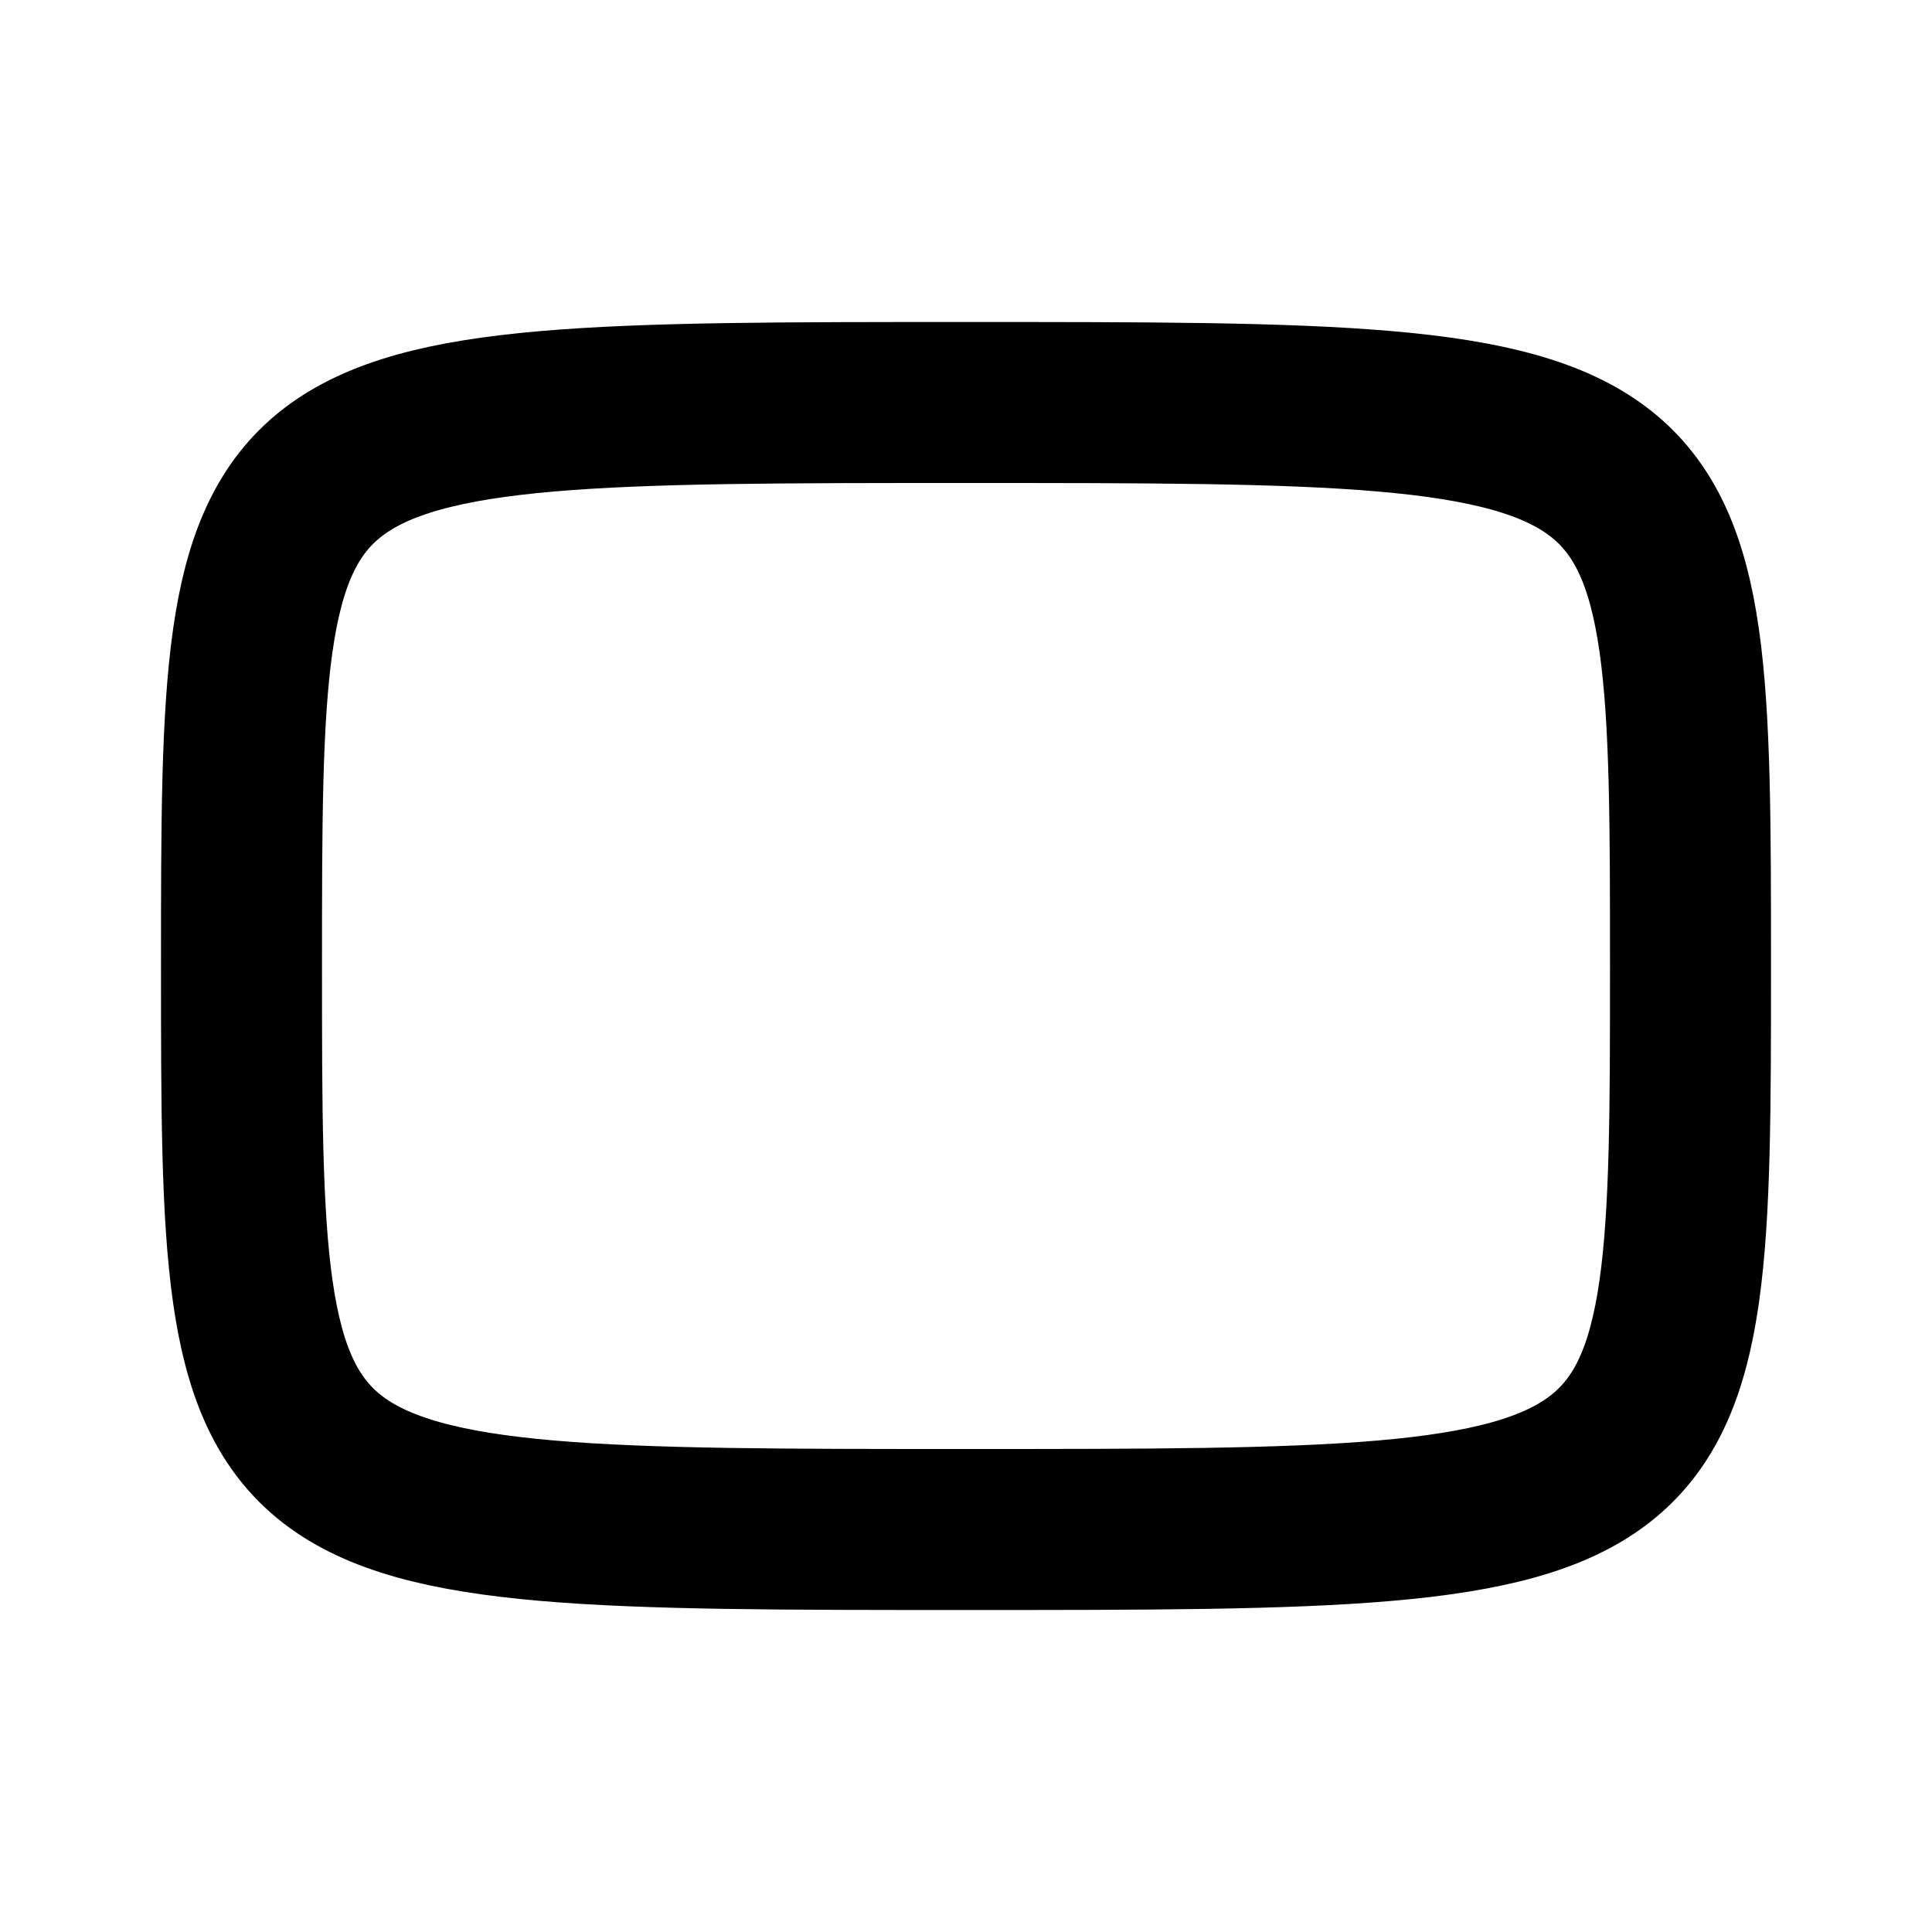
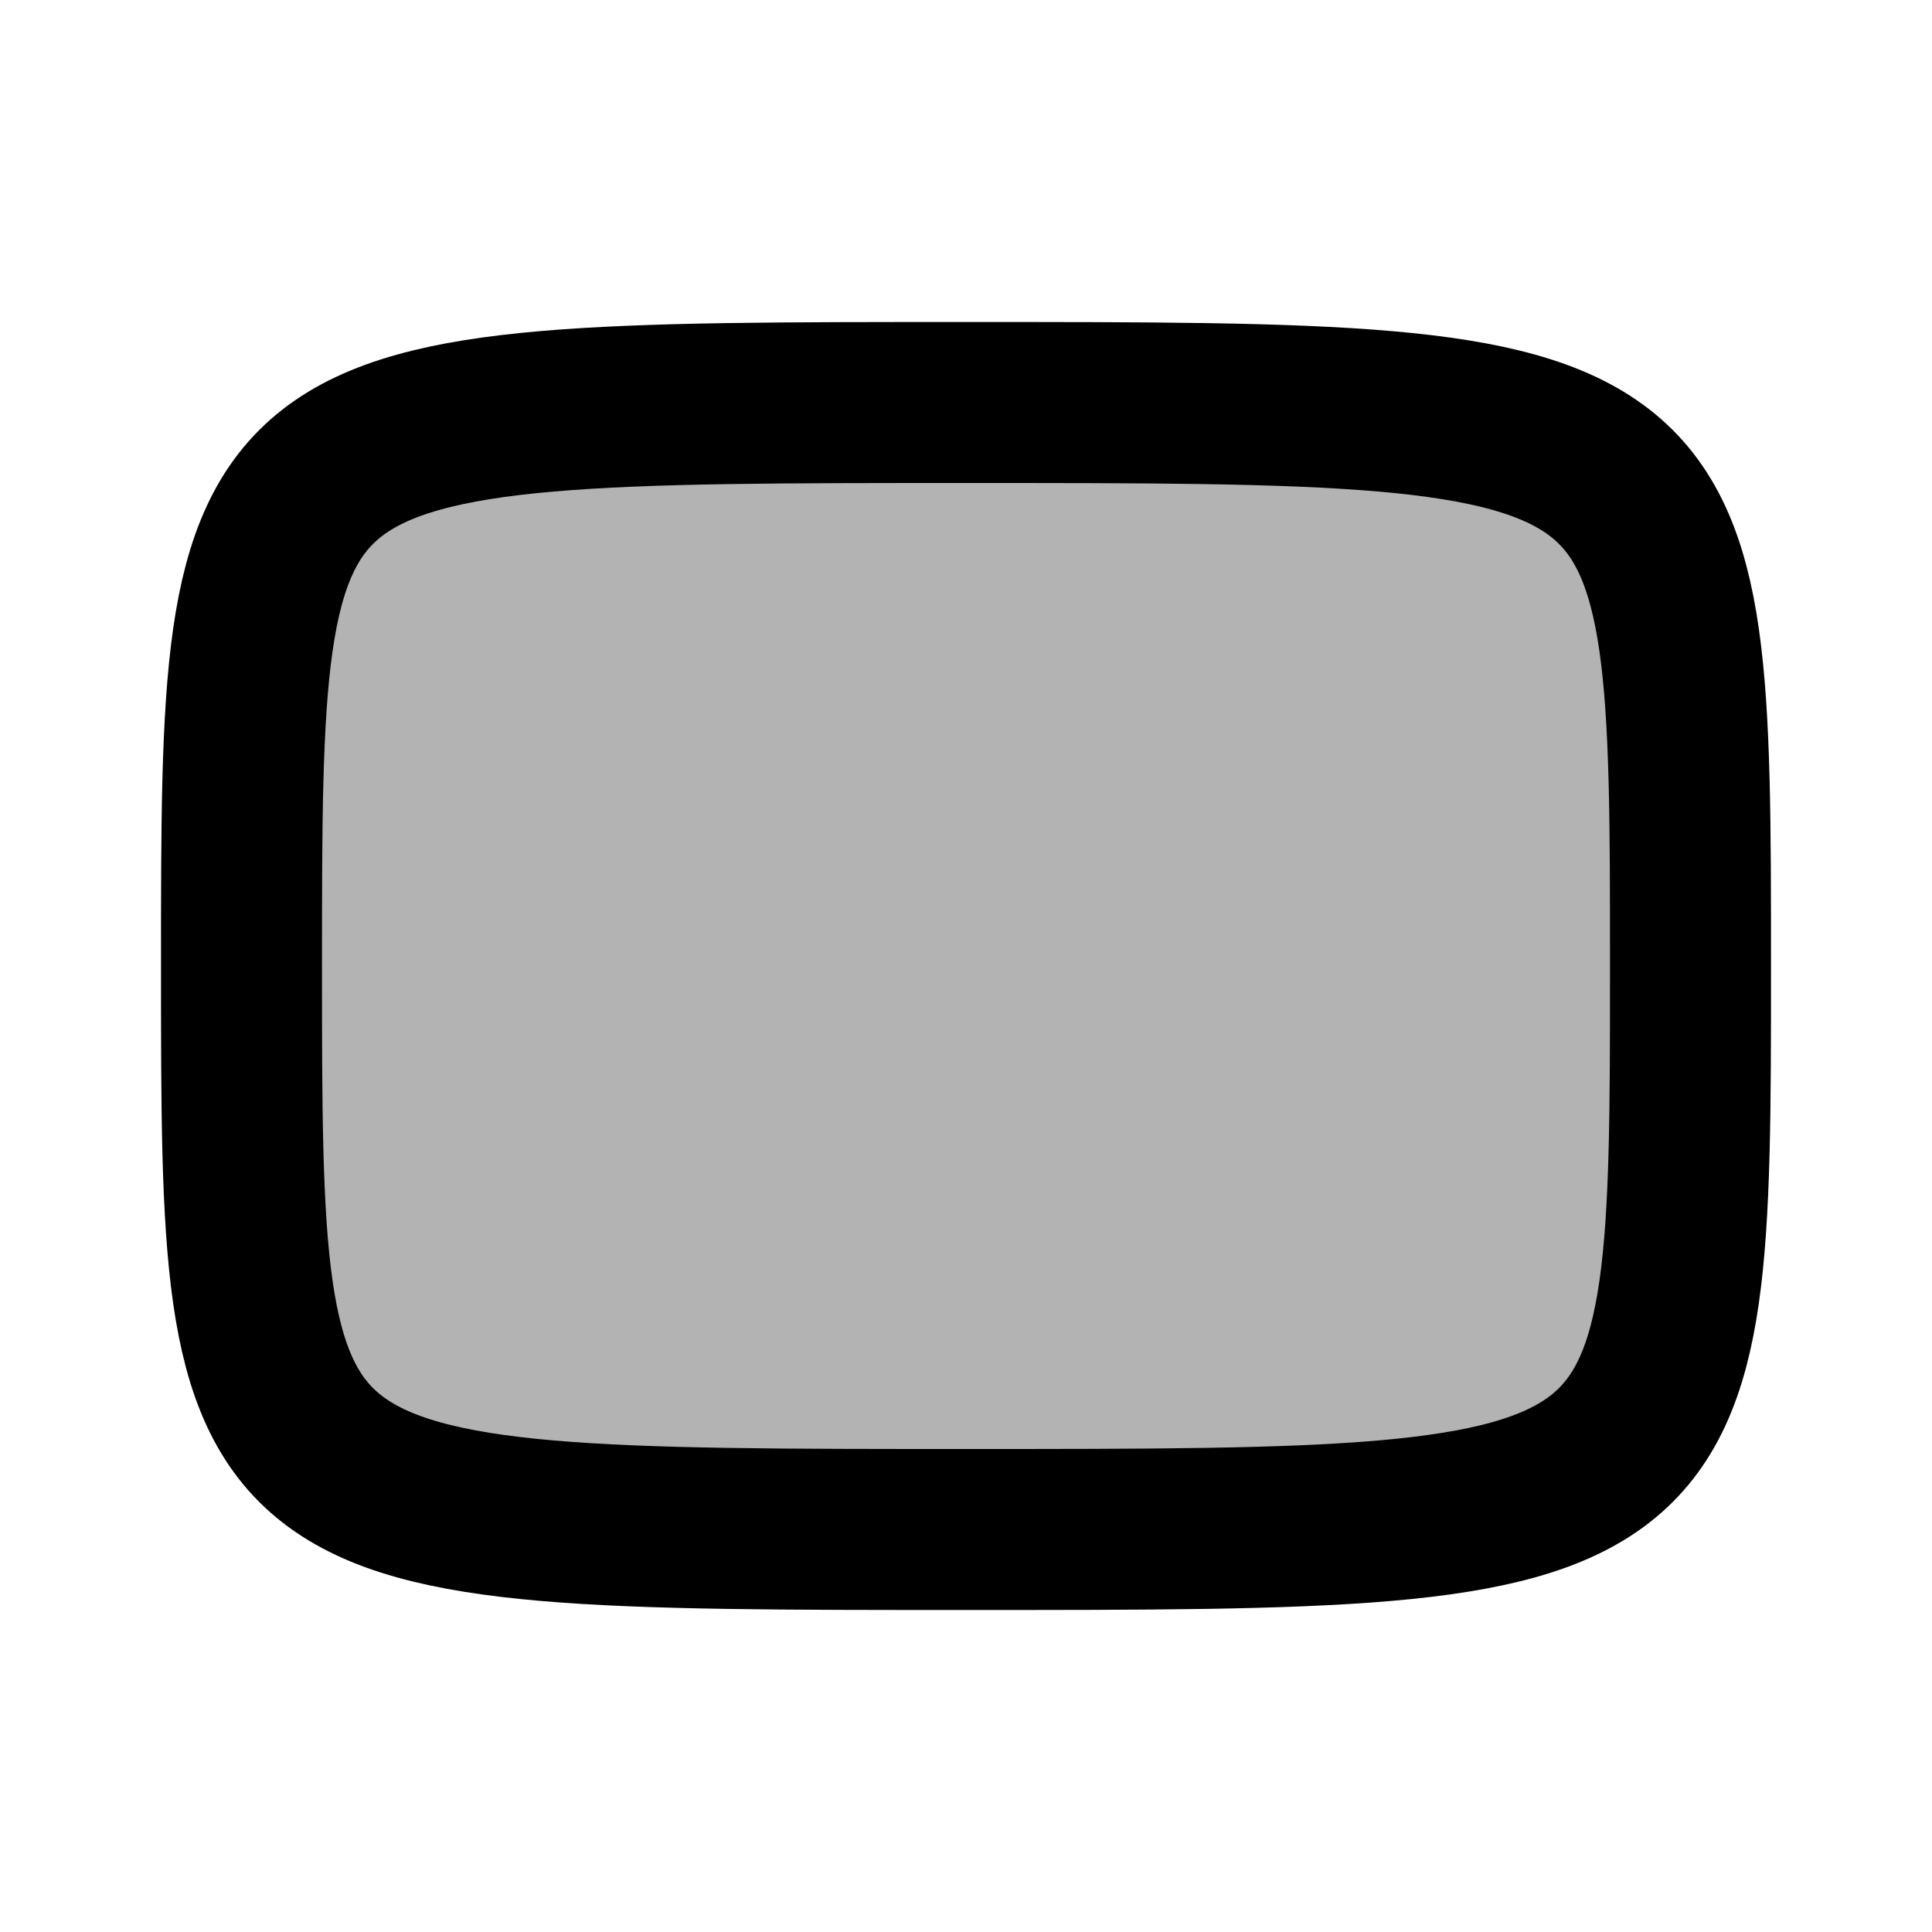
<svg xmlns="http://www.w3.org/2000/svg" width="24" height="24" viewBox="0 0 24 24">
  <path d="M0 0h24v24H0z" fill="none" />
  <g fill="currentColor">
-     <path fill-opacity="0" stroke="currentColor" stroke-dasharray="60" stroke-linecap="round" stroke-linejoin="round" stroke-width="2" d="M12 5c9 0 9 0 9 7c0 7 0 7 -9 7c-9 0 -9 0 -9 -7c0 -7 0 -7 9 -7Z">
-       <animate fill="freeze" attributeName="stroke-dashoffset" dur="0.6s" values="60;0" />
-       <animate fill="freeze" attributeName="fill-opacity" begin="0.6s" dur="0.15s" to=".3" />
-     </path>
-     <path d="M10 8.5l6 3.5l-6 3.5Z" opacity="0">
-       <set fill="freeze" attributeName="opacity" begin="0.85s" to="1" />
-       <animate fill="freeze" attributeName="d" begin="0.85s" dur="0.2s" values="M12 11l0 1l0 1Z;M10 8.5l6 3.5l-6 3.5Z" />
-     </path>
+     <path fill-opacity="0.3" stroke="currentColor" stroke-dasharray="0" stroke-linecap="round" stroke-linejoin="round" stroke-width="2" d="M12 5c9 0 9 0 9 7c0 7 0 7 -9 7c-9 0 -9 0 -9 -7c0 -7 0 -7 9 -7Z" />
+     <path d="M12 11l0 1l0 1Z;M10 8.5l6 3.5l-6 3.5Z" />
  </g>
</svg>
